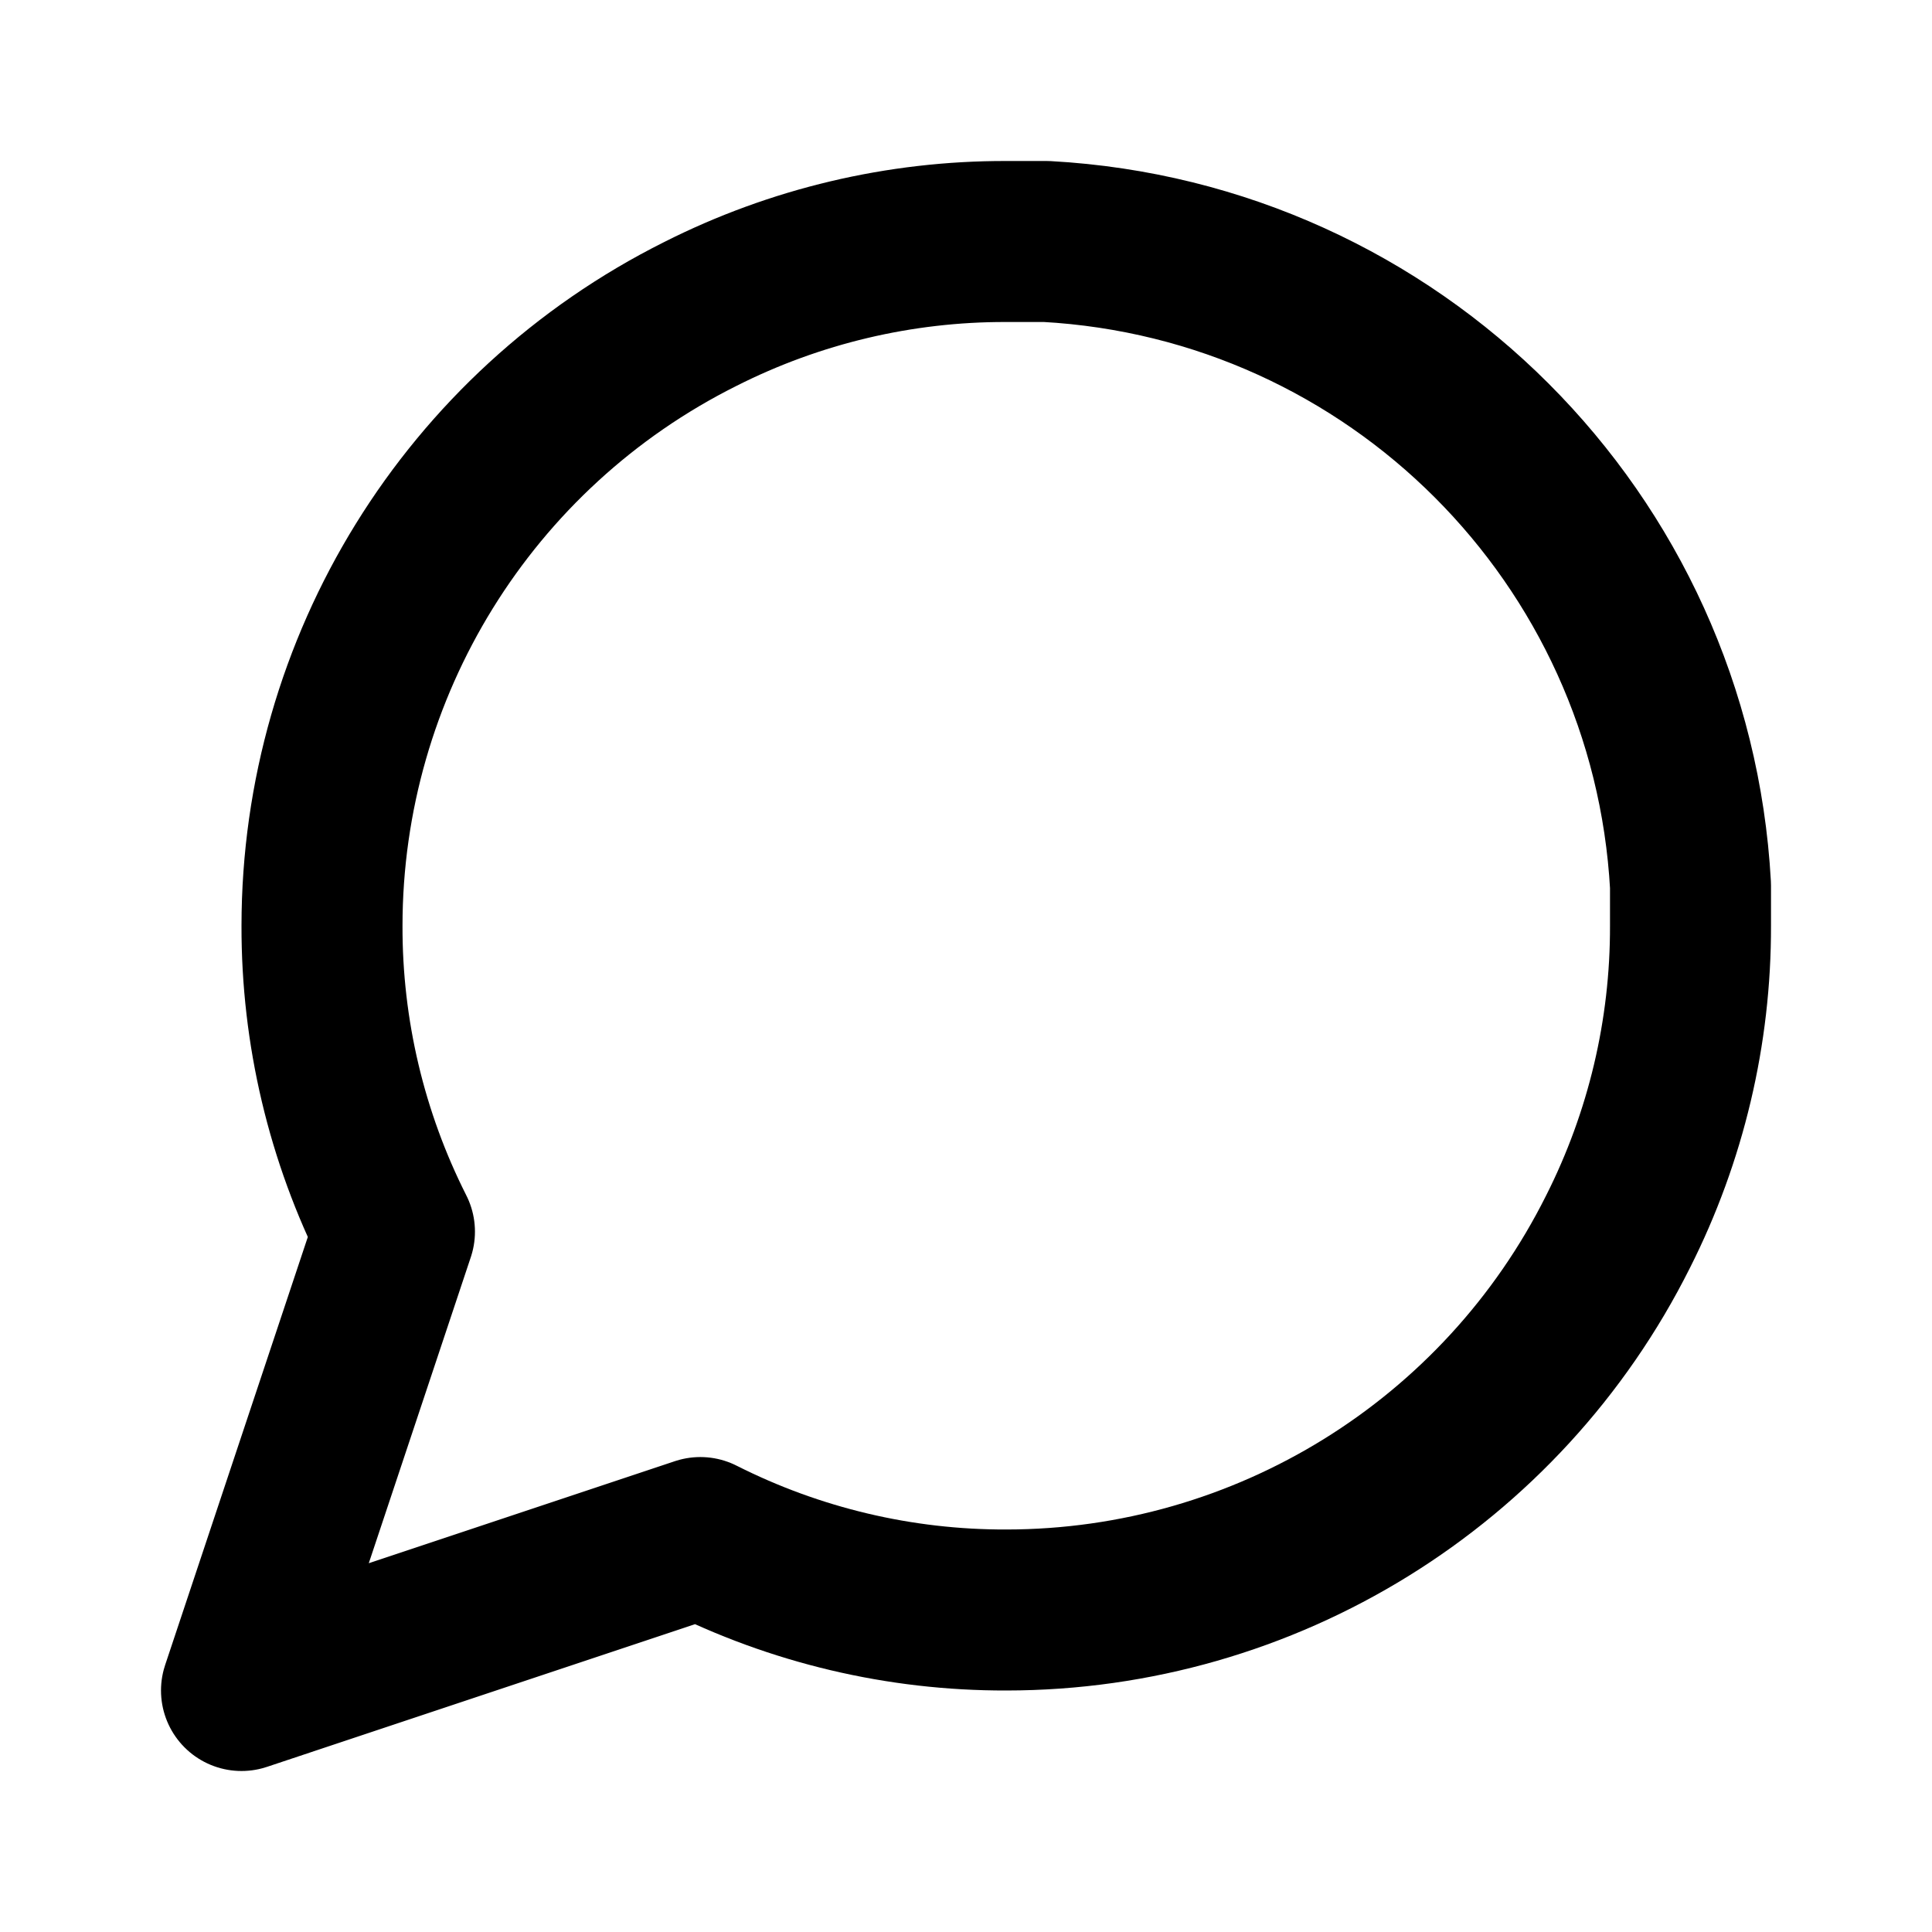
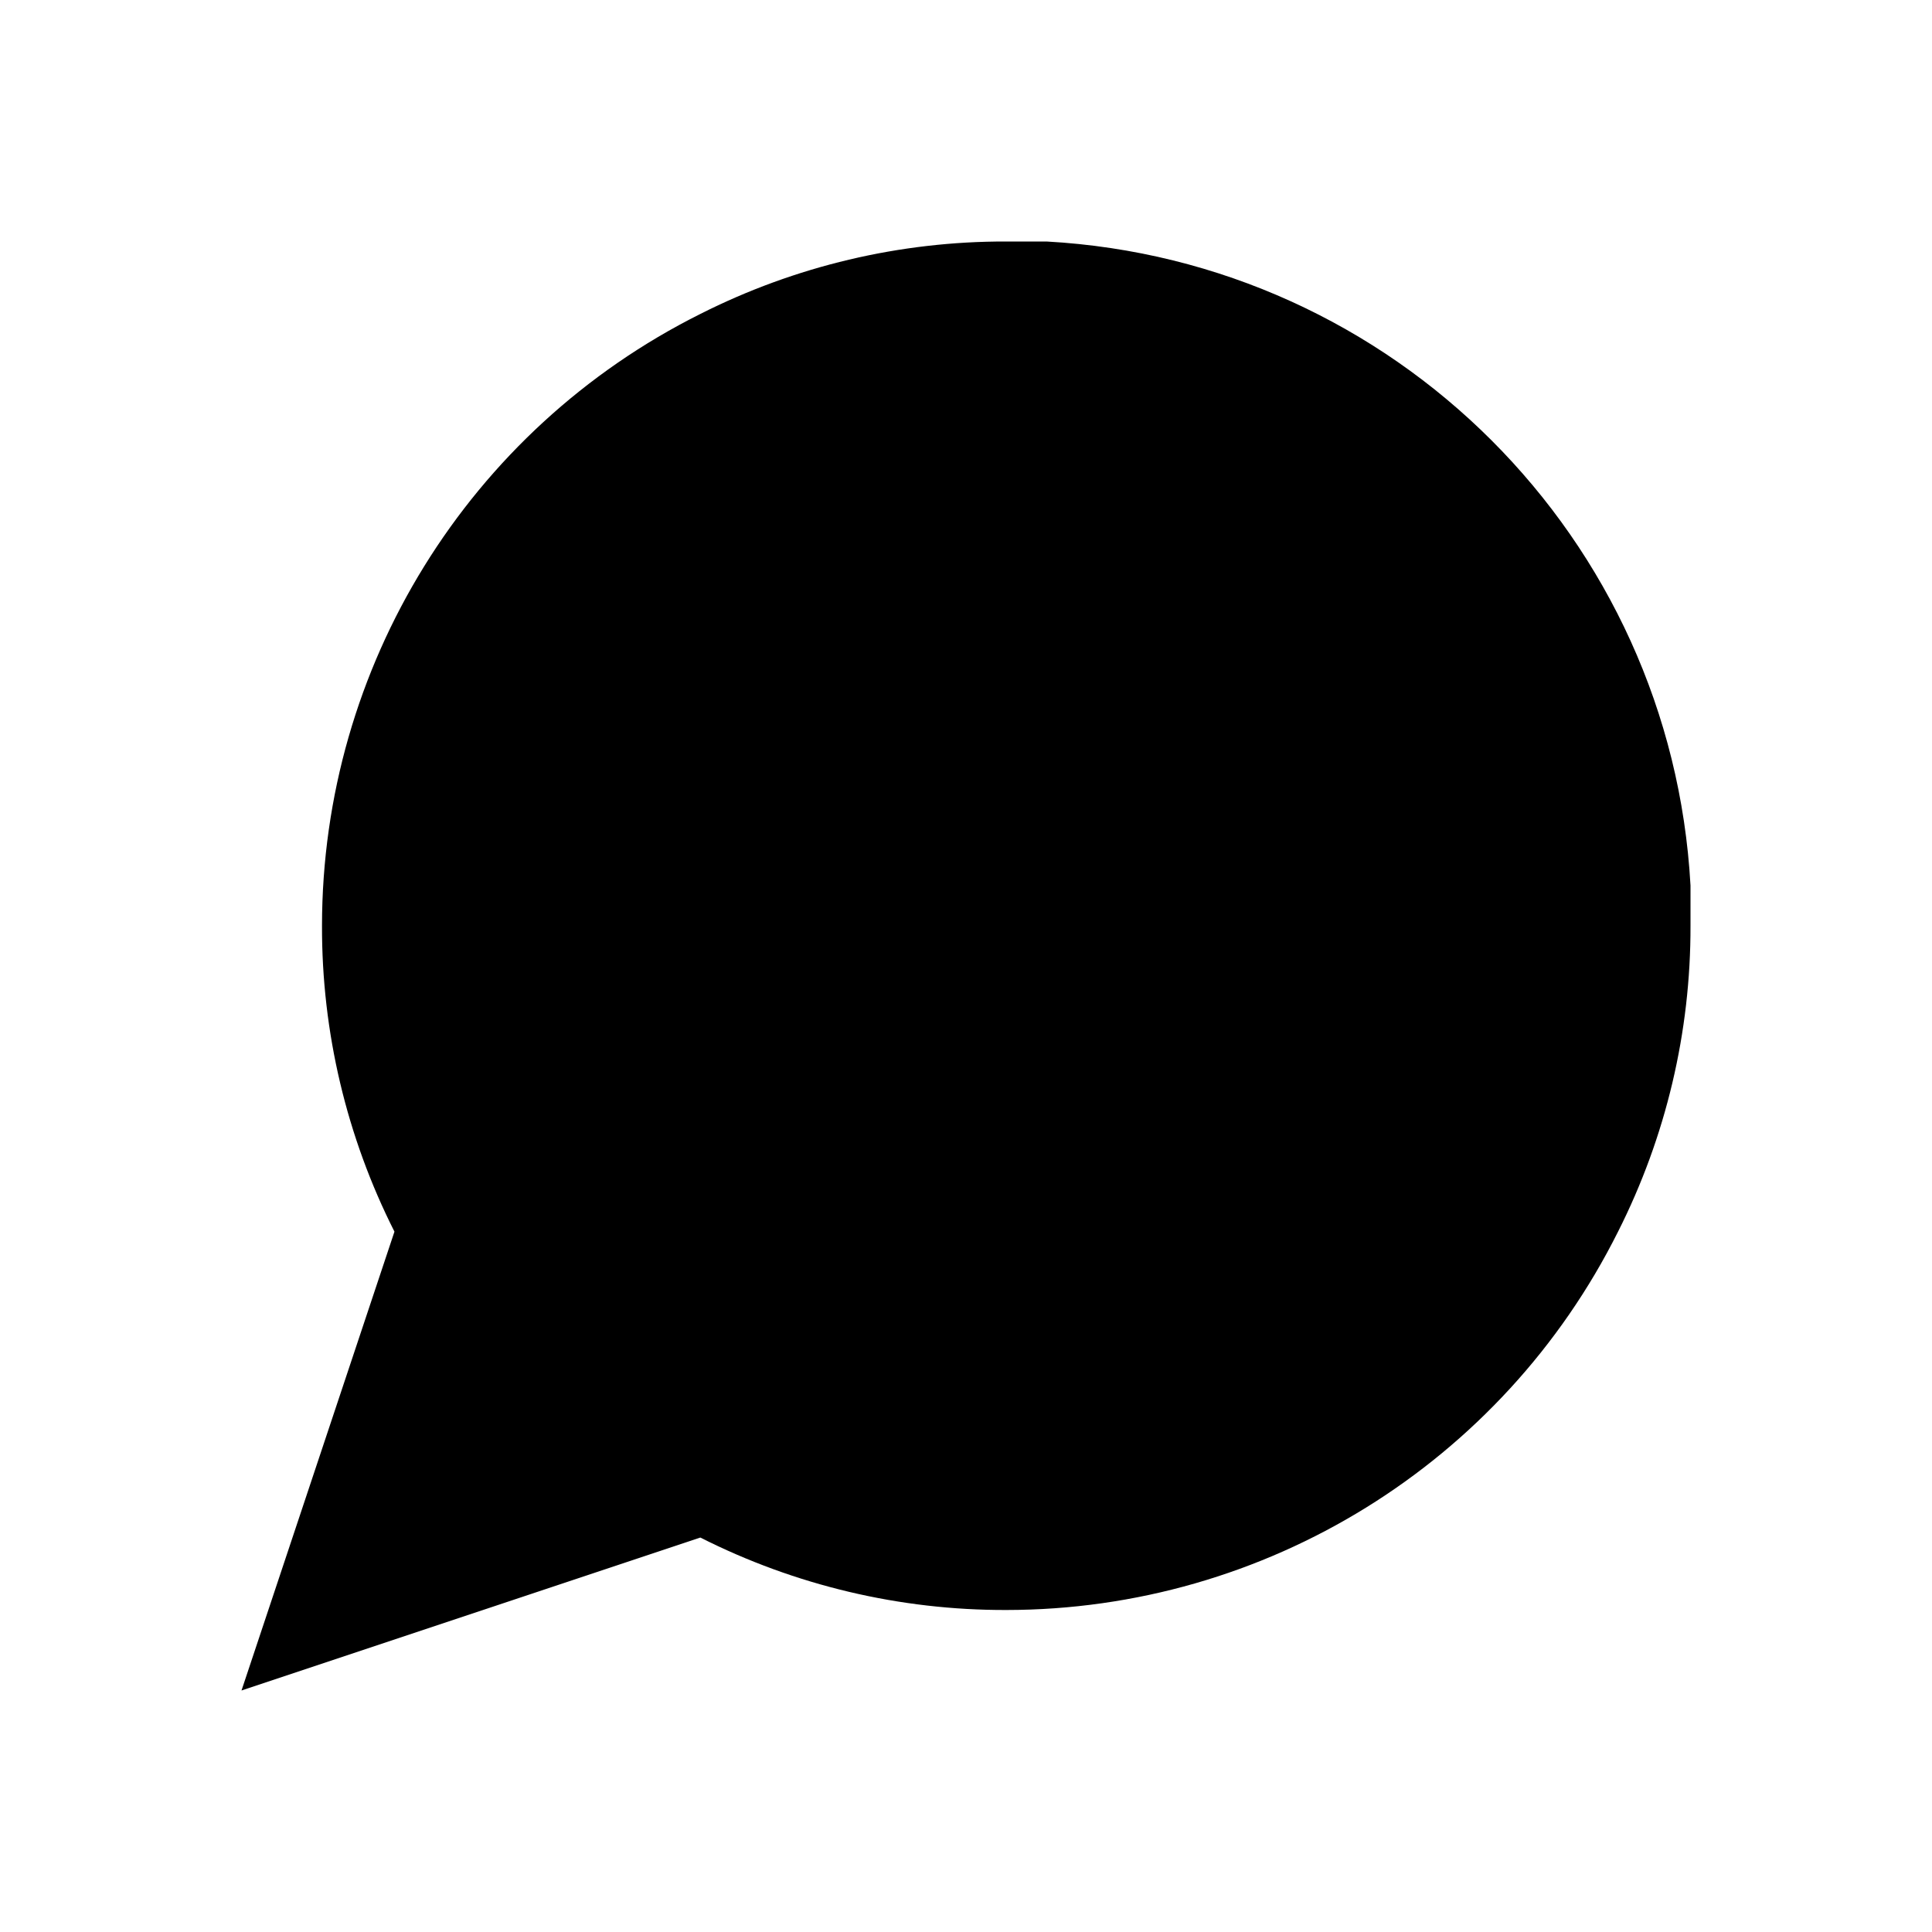
- <svg xmlns="http://www.w3.org/2000/svg" viewBox="0 0 24 24" fill="none" stroke="#000" stroke-width="2" stroke-linecap="round" stroke-linejoin="round">
+ <svg xmlns="http://www.w3.org/2000/svg" viewBox="0 0 24 24">
  <path d="M21 11.5a8.38 8.38 0 0 1-.9 3.8 8.5 8.5 0 0 1-7.6 4.7 8.38 8.38 0 0 1-3.8-.9L3 21l1.9-5.7a8.38 8.38 0 0 1-.9-3.8 8.5 8.5 0 0 1 4.7-7.6 8.38 8.38 0 0 1 3.8-.9h.5a8.48 8.48 0 0 1 8 8v.5z" />
</svg>
